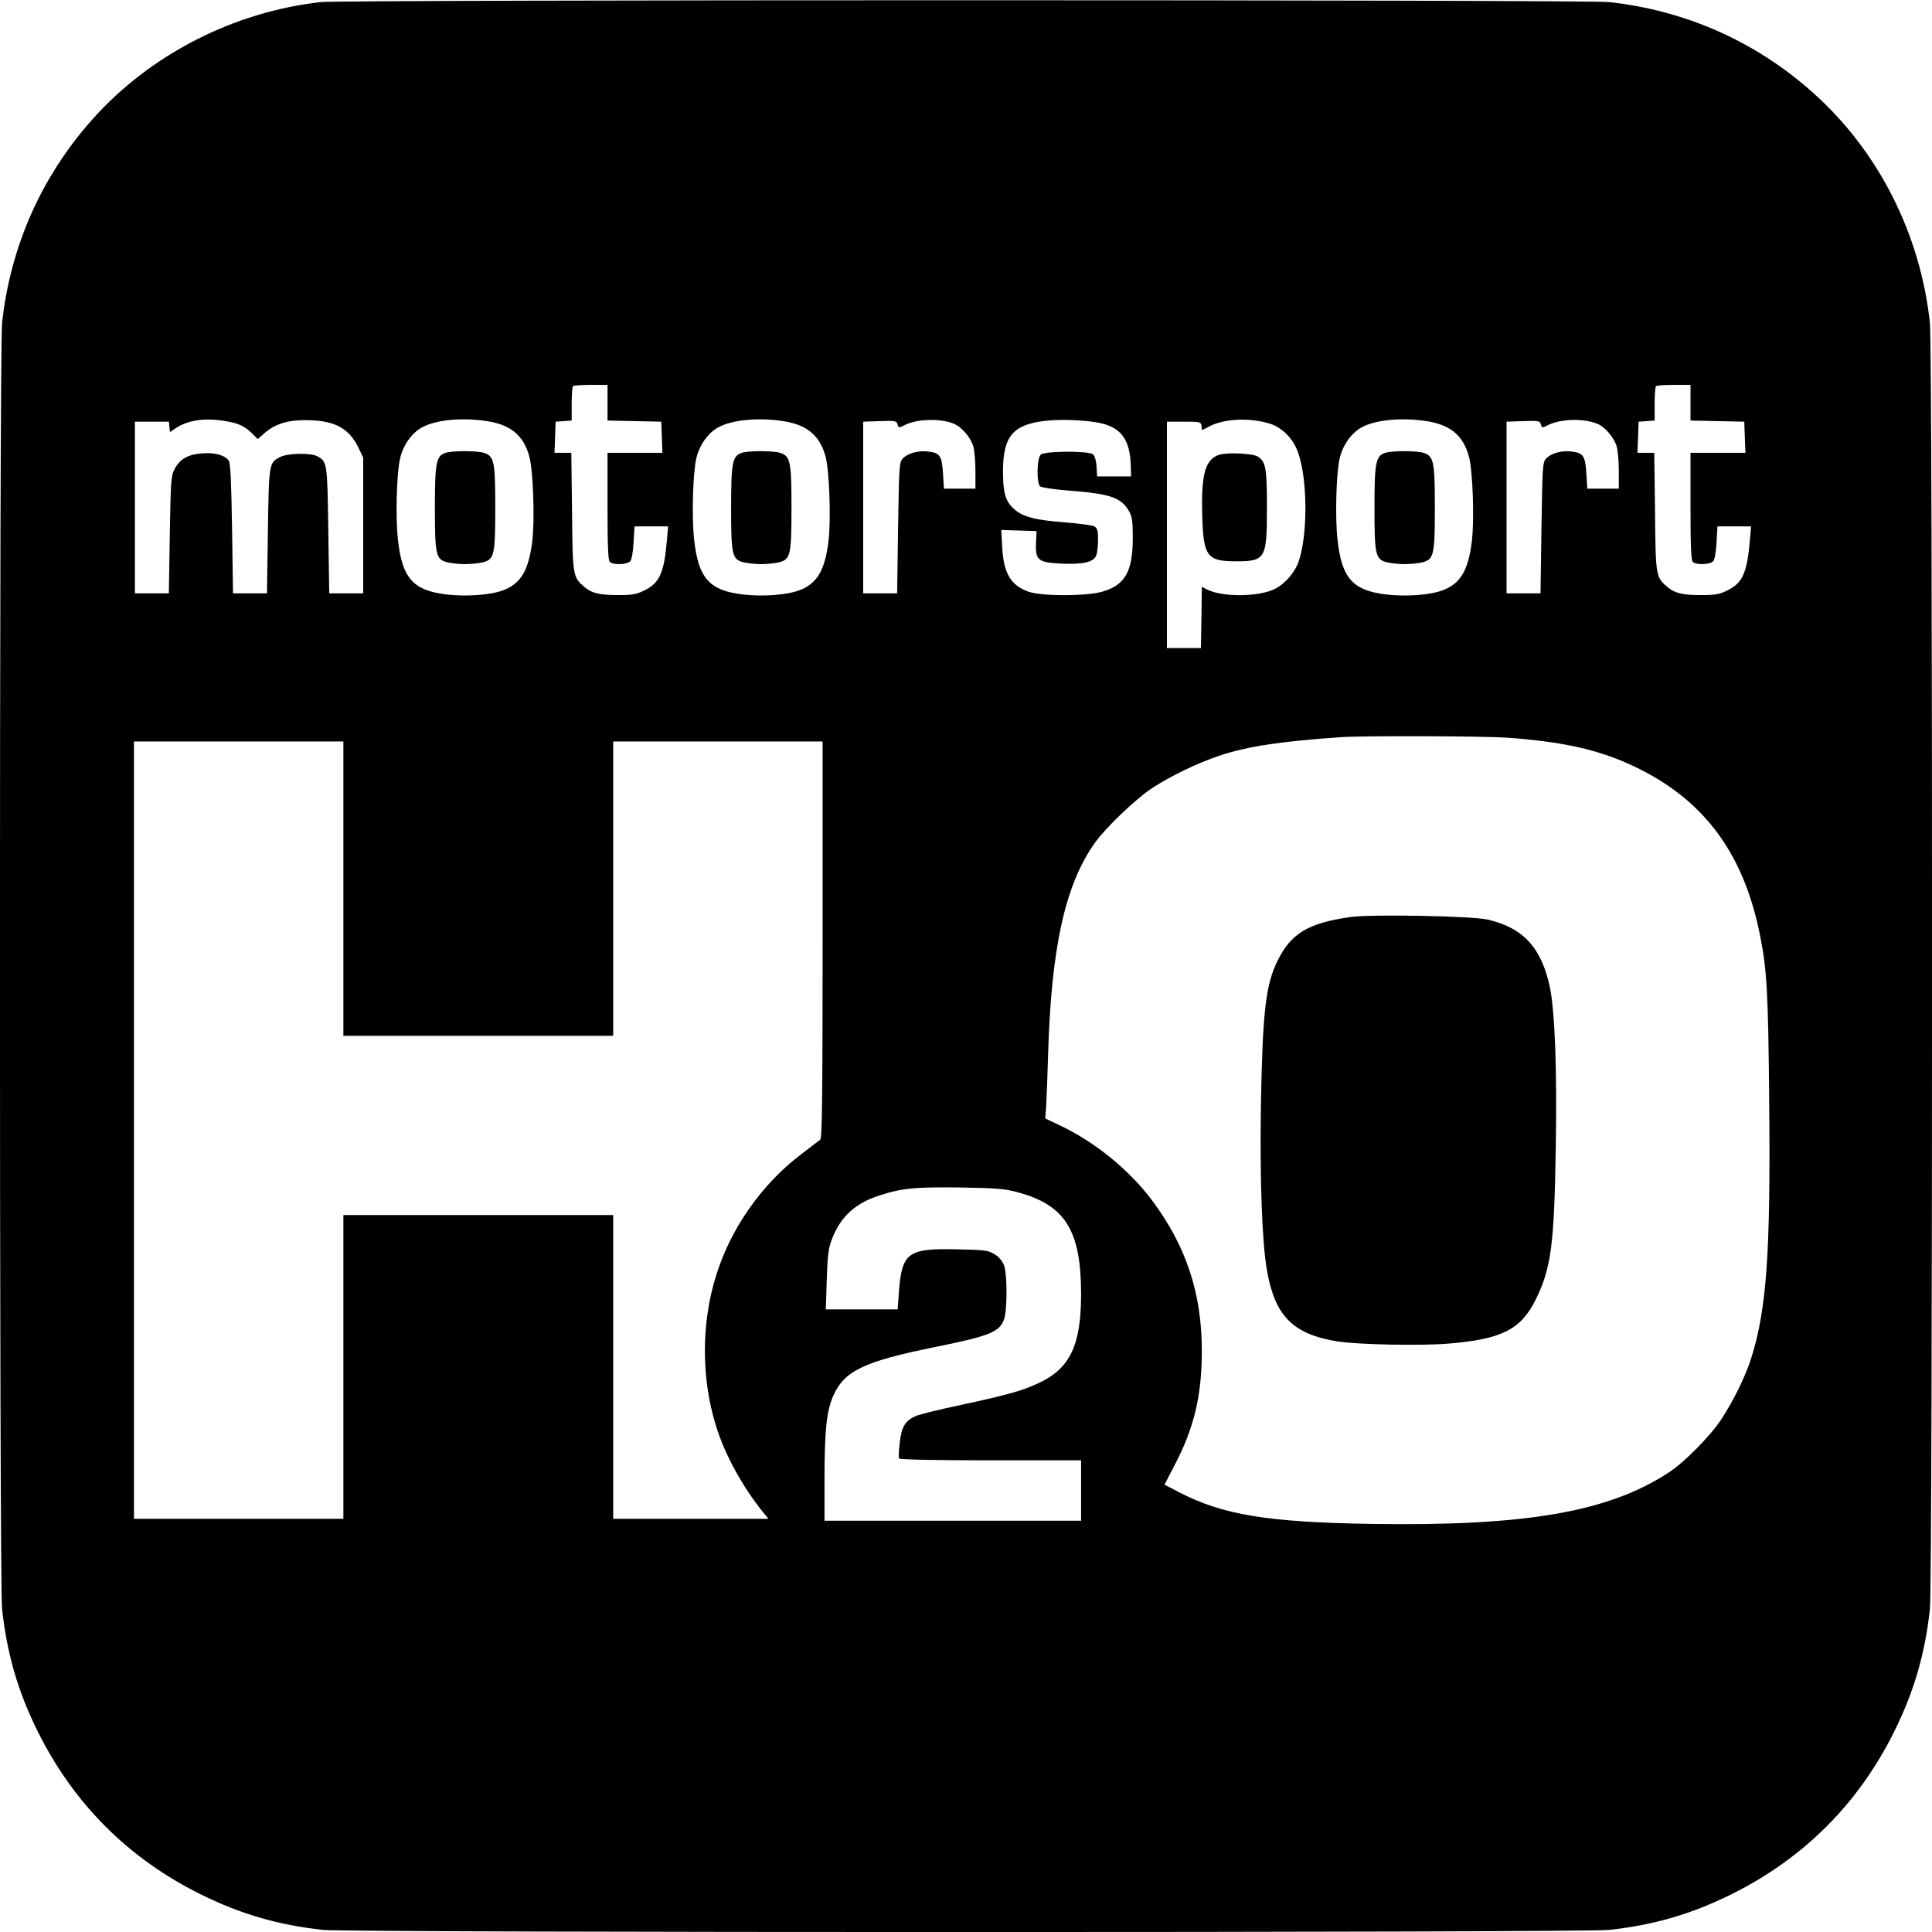
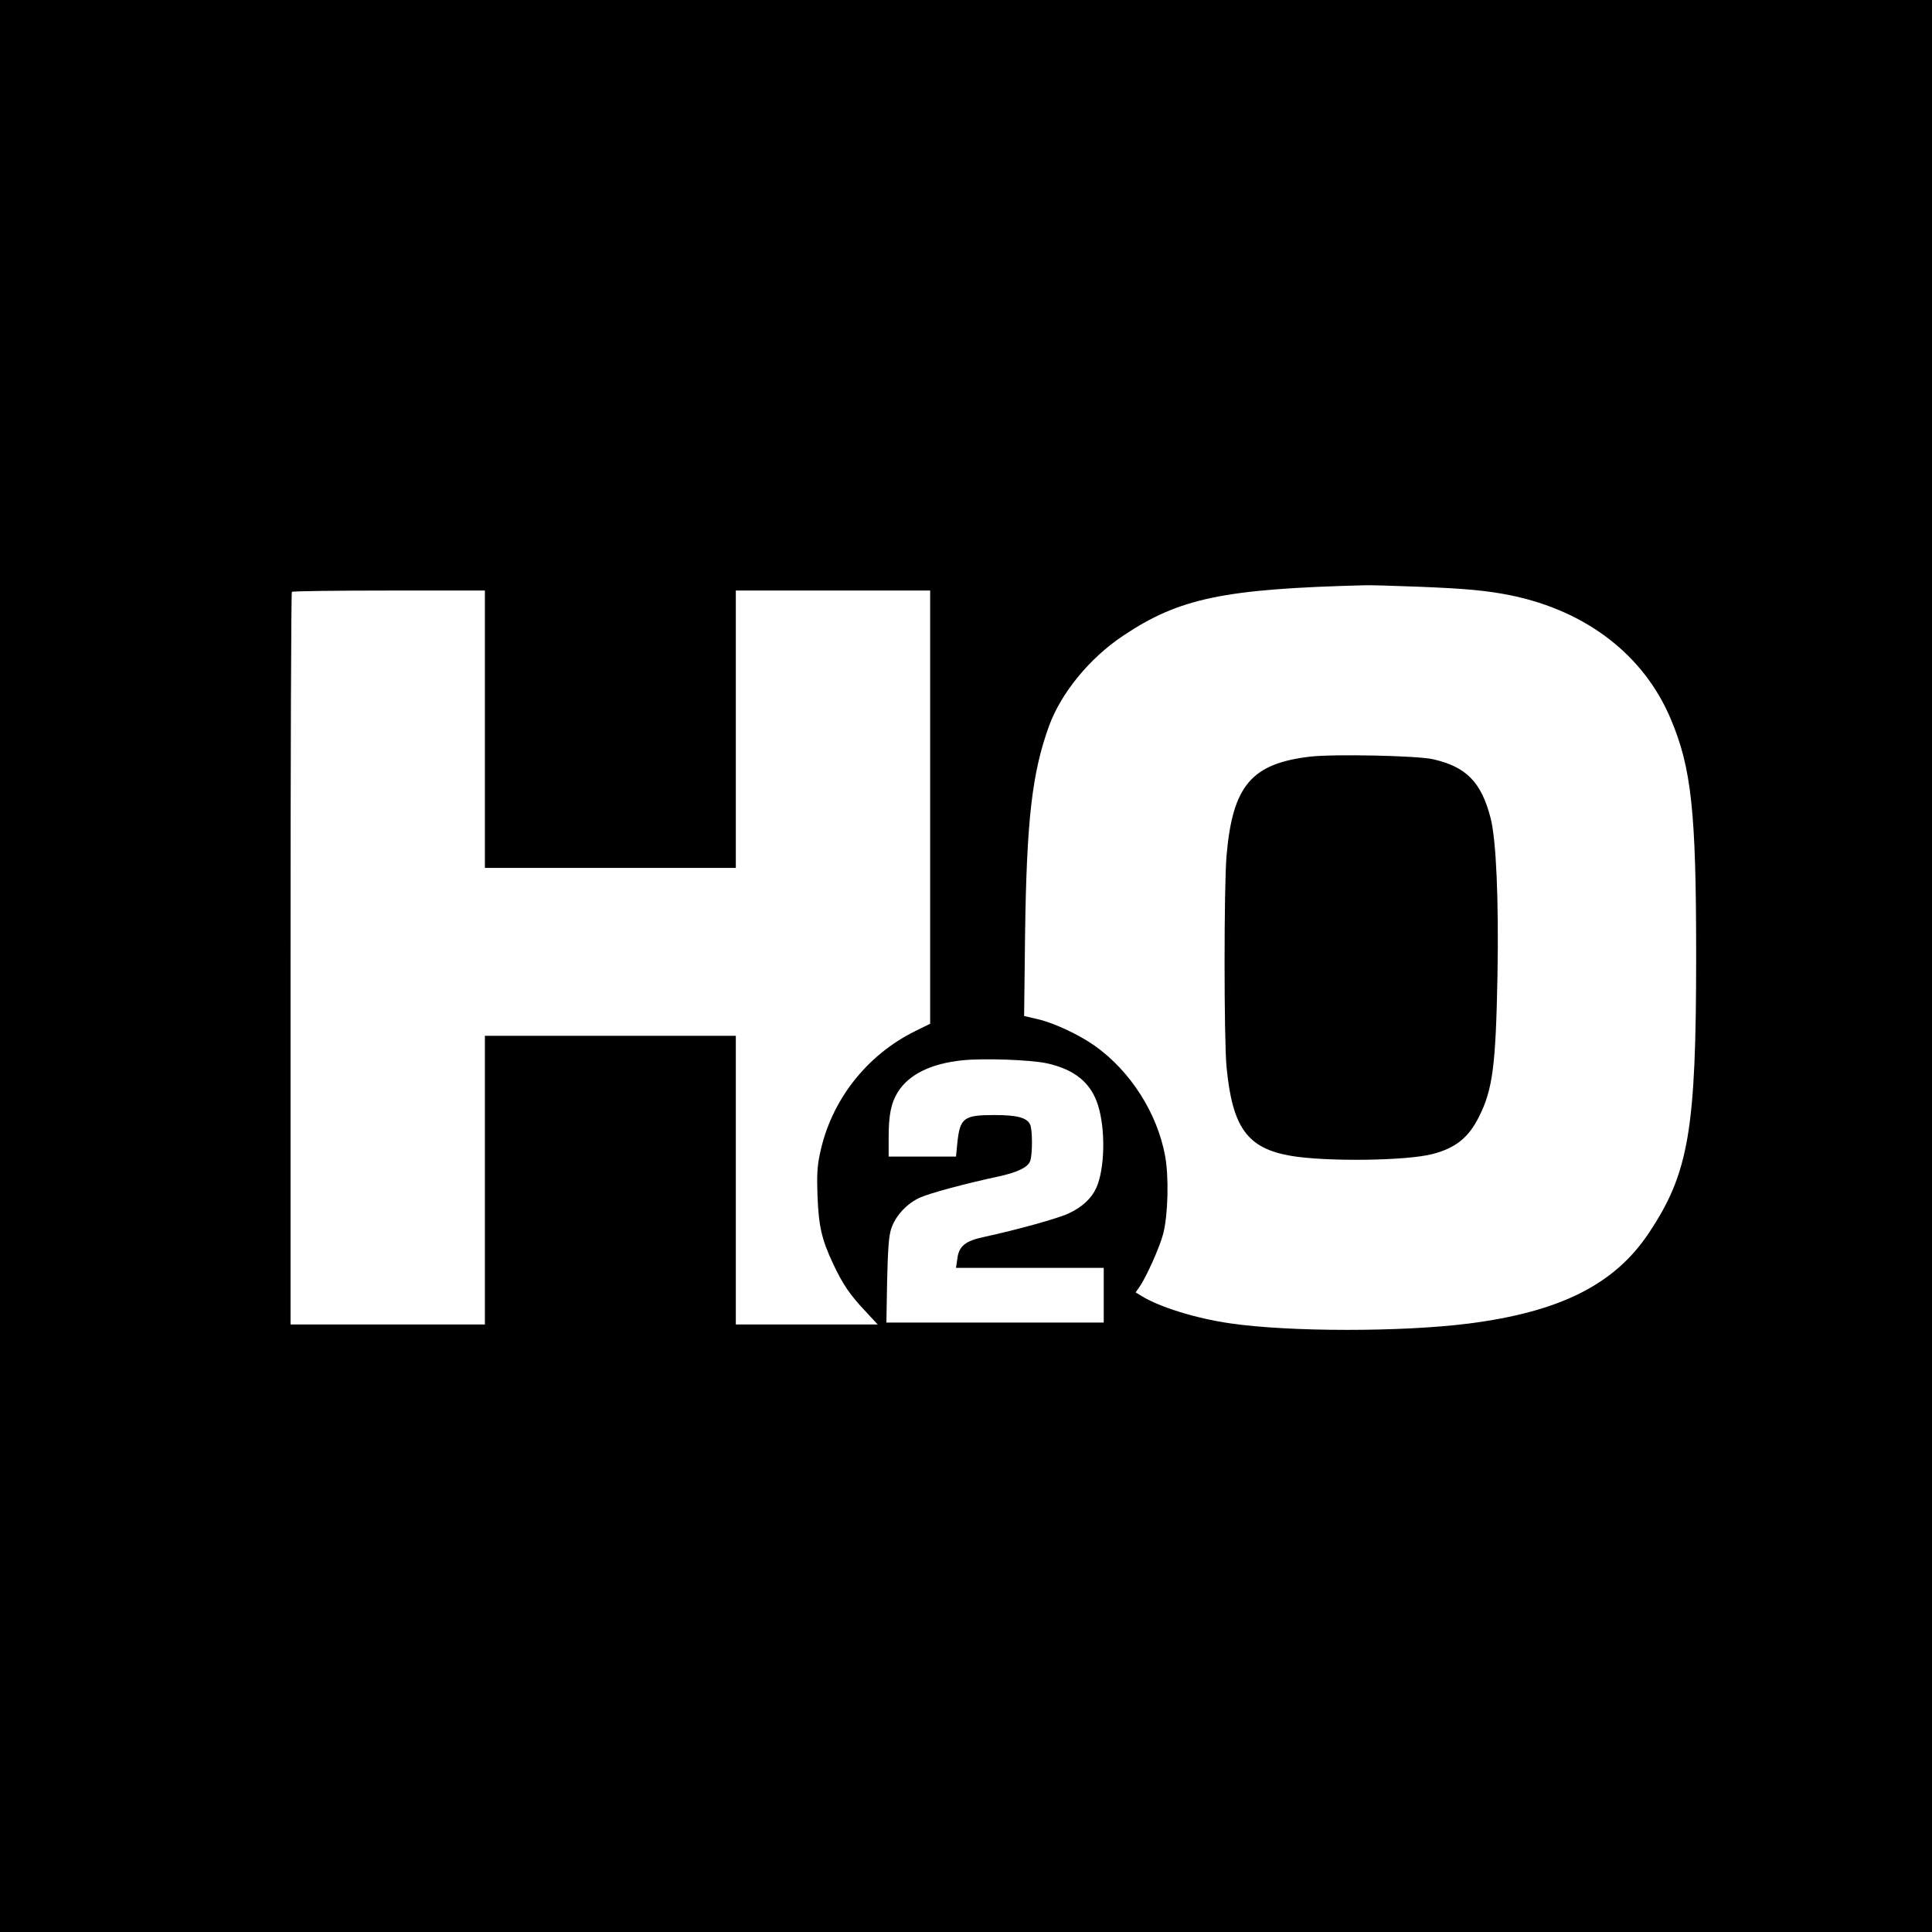
- <svg xmlns="http://www.w3.org/2000/svg" version="1.0" width="1024pt" height="1024pt" viewBox="0 0 1024 1024" preserveAspectRatio="xMidYMid meet">
-   <g transform="translate(0,1024) scale(0.1,-0.1)" fill="#000000" stroke="none">
-     <path d="M1700 10229 c-462 -52 -903 -278 -1208 -619 -272 -304 -437 -676 -481 -1082 -15 -136 -15 -6680 0 -6816 26 -238 84 -438 190 -651 189 -380 479 -671 860 -860 213 -106 413 -164 651 -190 136 -15 6680 -15 6816 0 238 26 438 84 651 190 380 189 671 479 860 860 106 213 164 413 190 651 15 136 15 6680 0 6816 -51 473 -273 911 -619 1220 -304 272 -676 437 -1082 481 -119 13 -6713 13 -6828 0z m1520 -2124 l0 -94 143 -3 142 -3 3 -82 3 -83 -146 0 -145 0 0 -283 c0 -207 3 -286 12 -295 18 -18 93 -15 109 4 7 9 15 51 17 100 l5 84 89 0 89 0 -6 -72 c-15 -174 -39 -228 -119 -267 -39 -20 -65 -25 -130 -25 -104 -1 -148 9 -186 41 -64 53 -65 57 -68 401 l-4 312 -44 0 -45 0 3 83 3 82 43 3 42 3 0 88 c0 48 3 91 7 94 3 4 46 7 95 7 l88 0 0 -95z m5740 0 l0 -94 143 -3 142 -3 3 -82 3 -83 -146 0 -145 0 0 -283 c0 -207 3 -286 12 -295 18 -18 93 -15 109 4 7 9 15 51 17 100 l5 84 89 0 89 0 -6 -72 c-15 -174 -39 -228 -119 -267 -39 -20 -65 -25 -130 -25 -104 -1 -148 9 -186 41 -64 53 -65 57 -68 401 l-4 312 -44 0 -45 0 3 83 3 82 43 3 42 3 0 88 c0 48 3 91 7 94 3 4 46 7 95 7 l88 0 0 -95z m-7771 -96 c74 -11 107 -27 148 -67 l29 -29 38 33 c56 48 124 69 226 67 142 -2 218 -42 267 -140 l28 -58 0 -360 0 -360 -90 0 -90 0 -5 335 c-5 360 -6 364 -59 392 -36 19 -159 16 -198 -5 -57 -30 -58 -34 -63 -392 l-5 -330 -90 0 -90 0 -5 340 c-4 245 -8 346 -17 362 -18 30 -75 46 -144 40 -74 -6 -116 -31 -143 -82 -20 -37 -21 -60 -26 -350 l-5 -310 -90 0 -90 0 0 455 0 455 90 0 90 0 3 -28 3 -27 27 18 c63 44 154 59 261 41z m1378 1 c137 -18 207 -74 239 -191 20 -76 29 -333 15 -449 -19 -154 -61 -224 -155 -259 -68 -25 -192 -34 -298 -22 -178 21 -237 86 -259 292 -13 116 -7 345 11 427 16 73 65 141 121 169 71 37 199 50 326 33z m1570 0 c137 -18 207 -74 239 -191 20 -76 29 -333 15 -449 -19 -154 -61 -224 -155 -259 -68 -25 -192 -34 -298 -22 -178 21 -237 86 -259 292 -13 116 -7 345 11 427 16 73 65 141 121 169 71 37 199 50 326 33z m919 -16 c42 -17 90 -75 103 -121 6 -21 11 -80 11 -130 l0 -93 -84 0 -83 0 -5 81 c-6 94 -16 109 -81 116 -53 6 -107 -10 -133 -38 -18 -20 -19 -47 -24 -368 l-5 -346 -90 0 -90 0 0 455 0 455 88 3 c82 3 89 1 94 -17 5 -19 7 -20 36 -5 65 34 192 38 263 8z m791 0 c99 -27 141 -90 146 -214 l2 -65 -90 0 -90 0 -3 52 c-2 32 -9 56 -19 65 -23 19 -253 18 -276 -1 -22 -17 -24 -152 -4 -169 7 -6 74 -16 148 -22 224 -17 280 -36 323 -109 16 -28 20 -53 20 -140 0 -180 -40 -252 -162 -287 -81 -24 -317 -25 -388 -1 -95 32 -135 98 -142 235 l-5 93 93 -3 94 -3 -3 -61 c-4 -93 11 -105 130 -111 116 -6 176 7 189 43 6 14 10 52 10 84 0 49 -4 61 -20 70 -10 6 -79 15 -152 21 -159 12 -226 29 -272 70 -47 41 -60 86 -60 204 1 184 54 246 229 265 90 10 236 2 302 -16z m885 0 c63 -20 121 -78 146 -147 52 -138 55 -433 6 -581 -19 -57 -72 -120 -126 -147 -84 -43 -278 -45 -359 -4 l-29 15 -2 -162 -3 -163 -90 0 -90 0 0 600 0 600 90 0 c86 0 90 -1 93 -22 l3 -23 41 21 c79 41 217 46 320 13z m815 16 c137 -18 207 -74 239 -191 20 -76 29 -333 15 -449 -19 -154 -61 -224 -155 -259 -68 -25 -192 -34 -298 -22 -178 21 -237 86 -259 292 -13 116 -7 345 11 427 16 73 65 141 121 169 71 37 199 50 326 33z m919 -16 c42 -17 90 -75 103 -121 6 -21 11 -80 11 -130 l0 -93 -84 0 -83 0 -5 81 c-6 94 -16 109 -81 116 -53 6 -107 -10 -133 -38 -18 -20 -19 -47 -24 -368 l-5 -346 -90 0 -90 0 0 455 0 455 88 3 c82 3 89 1 94 -17 5 -19 7 -20 36 -5 65 34 192 38 263 8z m-476 -1664 c269 -19 455 -58 620 -129 402 -173 629 -464 719 -921 36 -181 43 -300 48 -871 8 -808 -13 -1103 -94 -1364 -30 -97 -96 -231 -160 -328 -57 -87 -196 -228 -276 -280 -320 -211 -761 -287 -1582 -274 -548 9 -785 48 -1016 168 l-77 40 53 102 c104 198 145 371 145 607 0 306 -84 559 -267 802 -122 161 -300 305 -485 393 l-78 37 5 67 c2 36 7 156 10 266 16 569 90 907 249 1129 58 81 214 230 301 288 101 66 242 134 359 173 147 49 324 76 646 98 115 8 751 6 880 -3z m-6170 -800 l0 -780 715 0 715 0 0 780 0 780 555 0 555 0 0 -1050 c0 -827 -3 -1051 -12 -1060 -7 -5 -54 -41 -103 -79 -207 -157 -371 -390 -449 -640 -80 -254 -80 -548 0 -802 46 -149 141 -322 250 -456 l27 -33 -412 0 -411 0 0 805 0 805 -715 0 -715 0 0 -805 0 -805 -555 0 -555 0 0 2060 0 2060 555 0 555 0 0 -780z m3573 -1609 c253 -68 337 -202 337 -541 0 -273 -60 -396 -230 -473 -87 -40 -163 -61 -423 -117 -104 -22 -203 -47 -220 -54 -58 -24 -78 -56 -88 -140 -5 -42 -7 -81 -4 -86 4 -6 191 -10 486 -10 l479 0 0 -160 0 -160 -680 0 -680 0 0 218 c0 257 11 365 47 445 59 132 162 181 542 258 286 58 339 79 363 147 17 49 17 236 0 284 -9 24 -26 45 -50 60 -34 21 -51 23 -192 26 -270 7 -300 -15 -316 -230 l-6 -88 -190 0 -191 0 5 158 c4 129 9 167 27 213 46 121 125 193 256 234 117 38 186 44 430 41 185 -3 232 -7 298 -25z" />
-     <path d="M2359 7839 c-47 -17 -54 -53 -54 -289 0 -249 5 -274 64 -290 20 -5 63 -10 96 -10 33 0 76 5 96 10 59 16 64 41 64 290 0 241 -6 271 -57 289 -38 13 -173 13 -209 0z" />
-     <path d="M3929 7839 c-47 -17 -54 -53 -54 -289 0 -249 5 -274 64 -290 20 -5 63 -10 96 -10 33 0 76 5 96 10 59 16 64 41 64 290 0 241 -6 271 -57 289 -38 13 -173 13 -209 0z" />
-     <path d="M6463 7830 c-75 -23 -97 -104 -91 -320 6 -219 25 -245 178 -245 158 0 165 13 165 285 0 208 -6 243 -48 270 -27 17 -160 23 -204 10z" />
-     <path d="M7339 7839 c-47 -17 -54 -53 -54 -289 0 -249 5 -274 64 -290 20 -5 63 -10 96 -10 33 0 76 5 96 10 59 16 64 41 64 290 0 241 -6 271 -57 289 -38 13 -173 13 -209 0z" />
-     <path d="M7161 5380 c-228 -32 -319 -87 -391 -235 -62 -127 -78 -269 -87 -765 -6 -391 6 -725 32 -872 42 -244 138 -340 375 -378 111 -17 444 -24 591 -11 279 23 381 75 459 234 82 166 98 291 106 812 7 402 -5 712 -31 841 -44 210 -142 317 -330 360 -81 19 -614 29 -724 14z" />
-   </g>
+ <svg xmlns="http://www.w3.org/2000/svg" version="1" width="1365.333" height="1365.333" viewBox="0 0 1024 1024">
+   <path d="M0 512v512h1024V0H0v512zm752.5-201c24.8 1 35.6 2 48.5 4.6 40 8.3 70.3 31.7 84.5 65.4 11 25.9 13.5 49.2 13.5 125.5 0 92.7-3.9 115.3-25.2 147.2-18.1 27.1-46.9 41.6-95.3 47.8-35.3 4.5-95.2 4.5-126.5-.1-18-2.6-37.1-8.5-46.8-14.4l-3.3-2 2.1-3c3.4-4.8 10.7-21 12.5-28 2.6-9.9 3.1-30.5 1-41.5-4.2-22.6-18.3-44.7-37.1-58.1-8.3-5.9-21.4-12.1-30.3-14.2l-7.3-1.7.5-42.5c.8-61.4 3.7-86.3 12.7-111.2 6.4-17.5 21.4-35.9 39.2-47.8 29.8-20 53.6-24.9 128.3-26.8 2.8-.1 15.8.3 29 .8zM257 386.5V460h133V313h103v229.6l-7.7 3.8c-26.3 12.9-45.1 37.3-50.8 65.5-1.4 6.5-1.6 11.5-1.2 22 .6 15.9 2.2 23 8.2 35.8 5.3 11.2 8.9 16.5 17.3 25.4l6.4 6.9H390V549H257v153H154V508.2c0-106.6.3-194.2.7-194.5.3-.4 23.5-.7 51.5-.7H257v73.5zm297.5 177c15 3.2 23.8 10.4 27.5 22.4 4 12.8 3.6 33.5-.9 43.6-2.5 5.6-7.5 10.3-14.6 13.6-5.7 2.7-27.4 8.7-44.9 12.5-10 2.1-13.4 4.9-14.2 11.6l-.7 4.8H585v29H469.8l.4-22.3c.4-17 .9-23.4 2.1-27.3 2.3-7 8.3-13.5 15.4-16.7 5.5-2.4 24-7.4 41.8-11.2 9.9-2.2 15.3-4.8 16.5-8.1 1.3-3.4 1.3-17-.1-19.6-1.9-3.5-7-4.8-18.9-4.8-16.3 0-18.2 1.5-19.6 14.9l-.7 7.1H471v-10c0-12.2 1.3-18.5 5-24.4 5.9-9.2 17.5-14.9 34-16.6 11.2-1.2 35.7-.3 44.5 1.5z" />
+   <path d="M694.7 401c-31.4 3.6-41.4 15.4-44.6 52.5-1.4 15.8-1.4 98.1 0 112.1 3.1 32.1 11 43 34 47 18.7 3.2 61.7 2.7 75.4-1 12.1-3.2 18.9-8.7 24.4-19.7 7.3-14.5 8.9-27.3 9.8-74.9.7-40.7-.7-71.6-3.6-83.2-4.9-19.2-12.9-27.4-30.6-31.4-8.3-1.9-52.3-2.8-64.8-1.4z" />
</svg>
